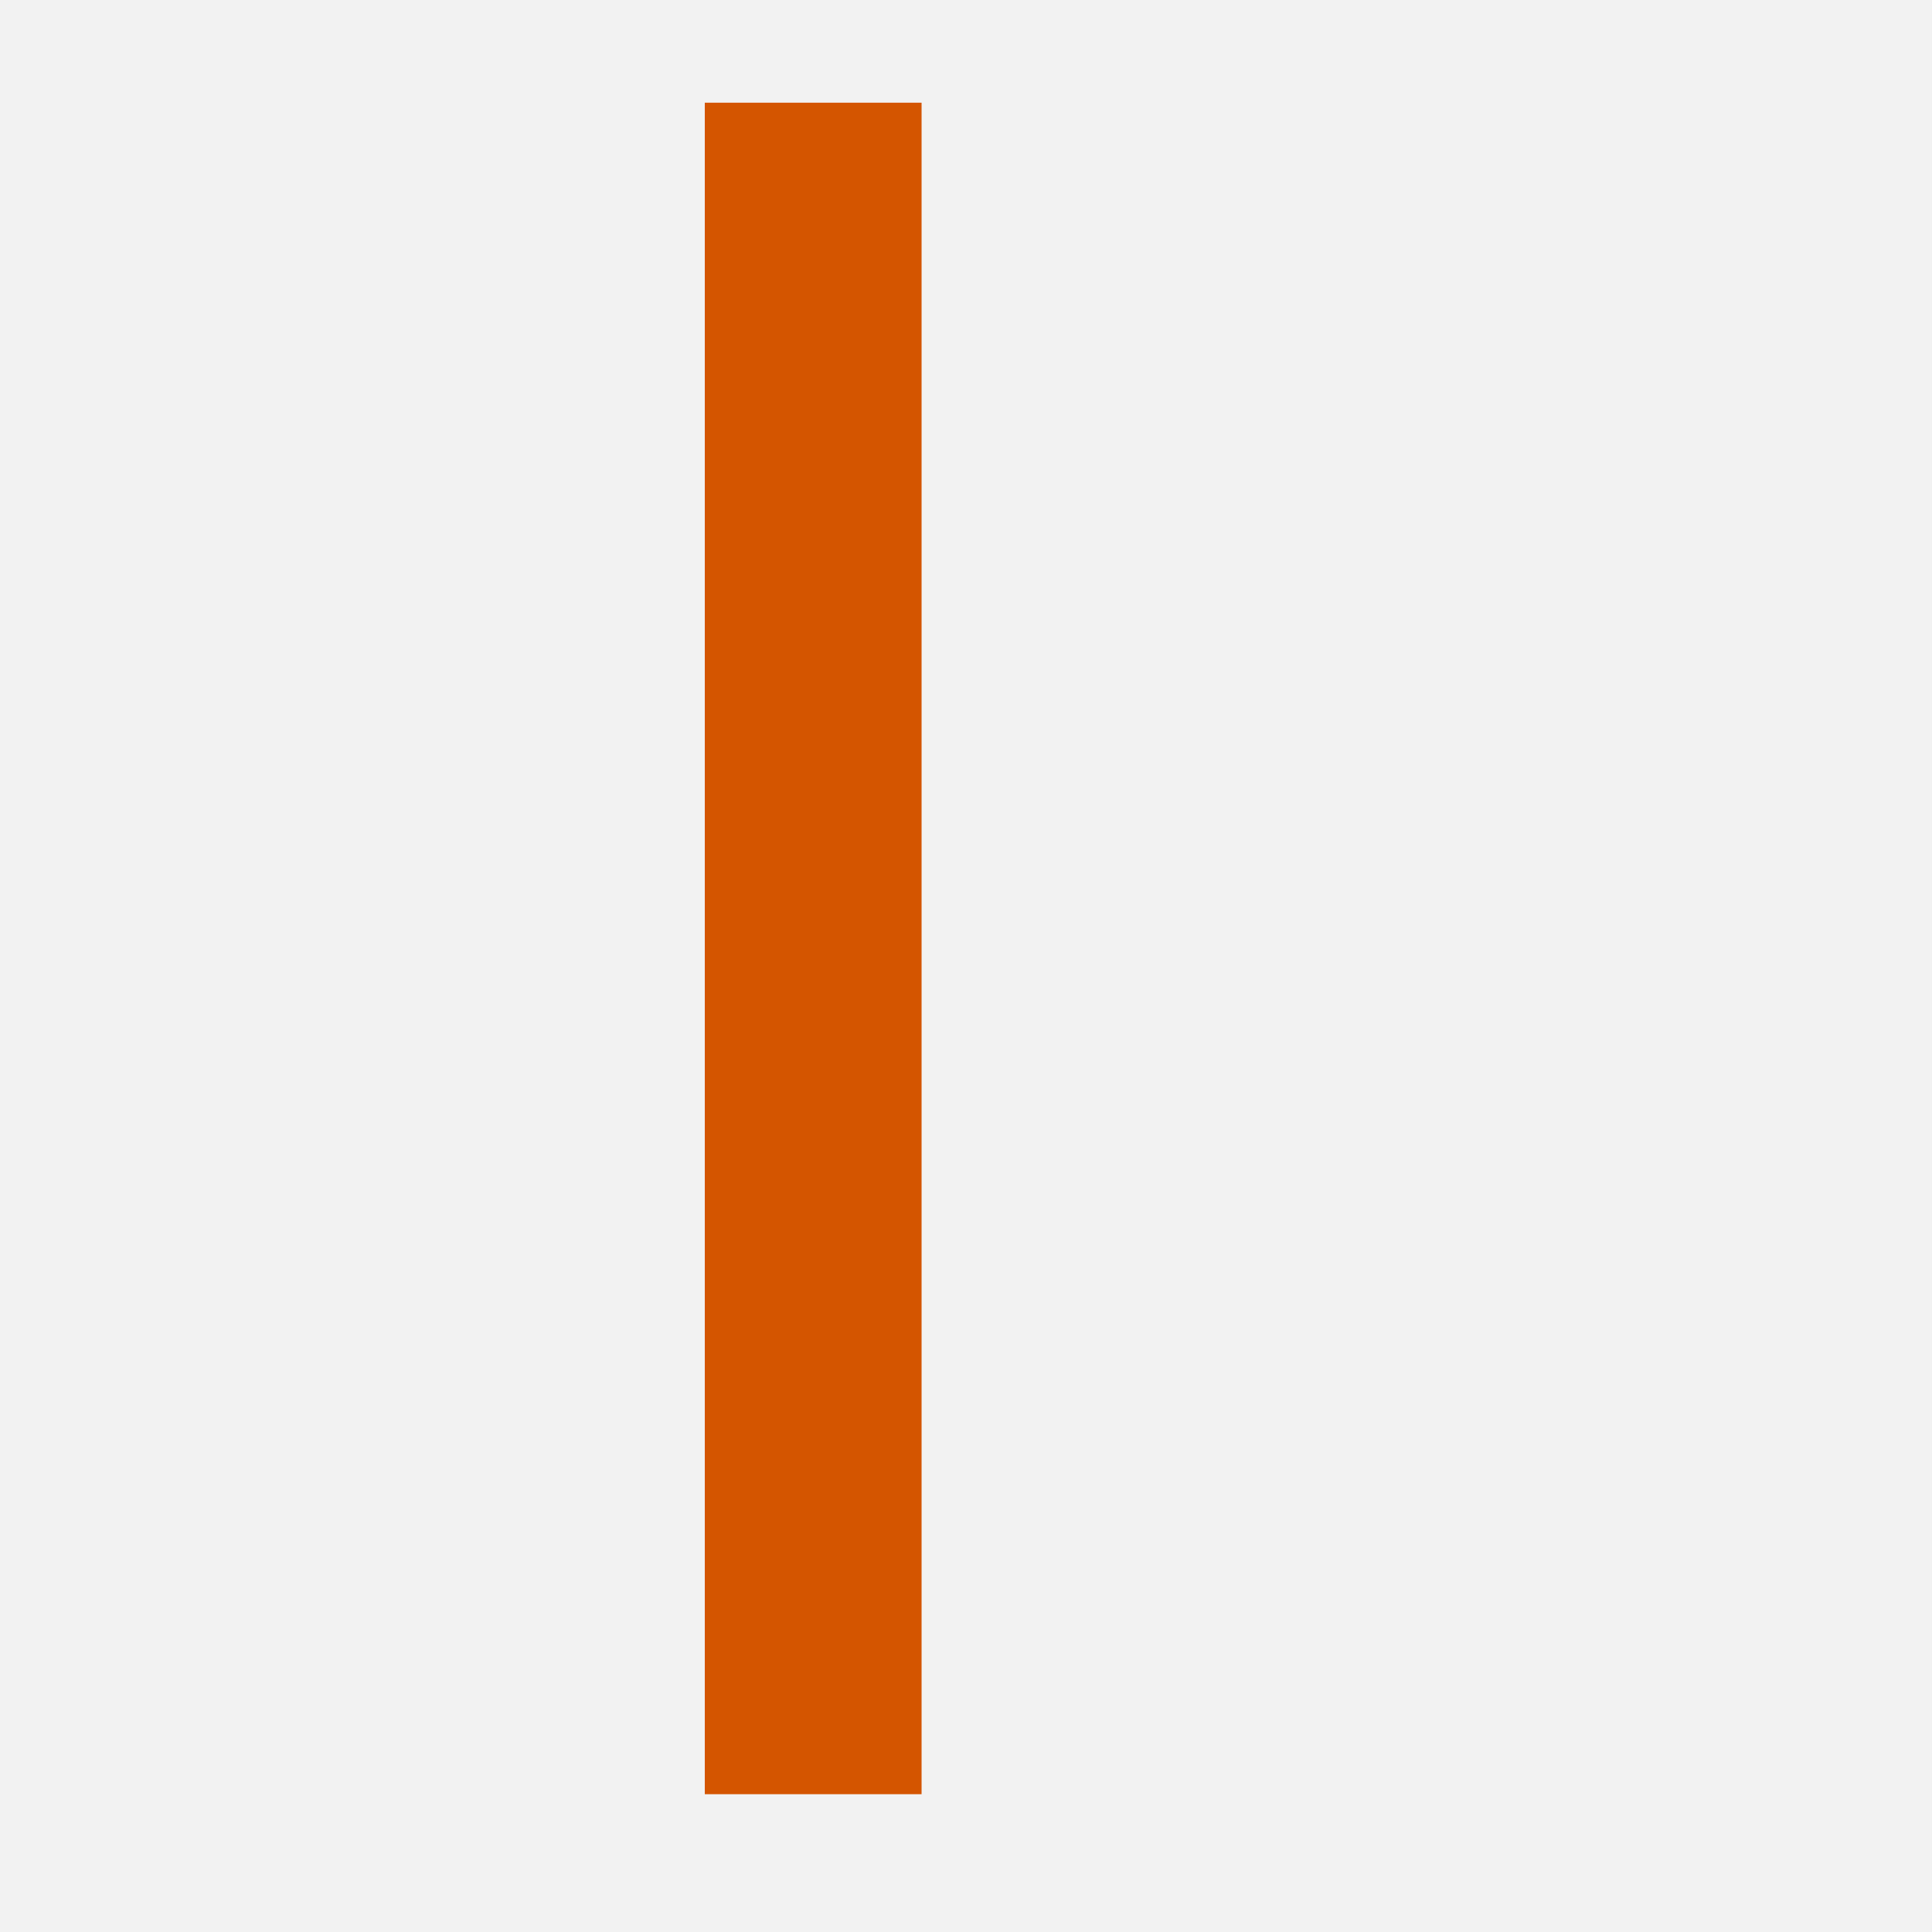
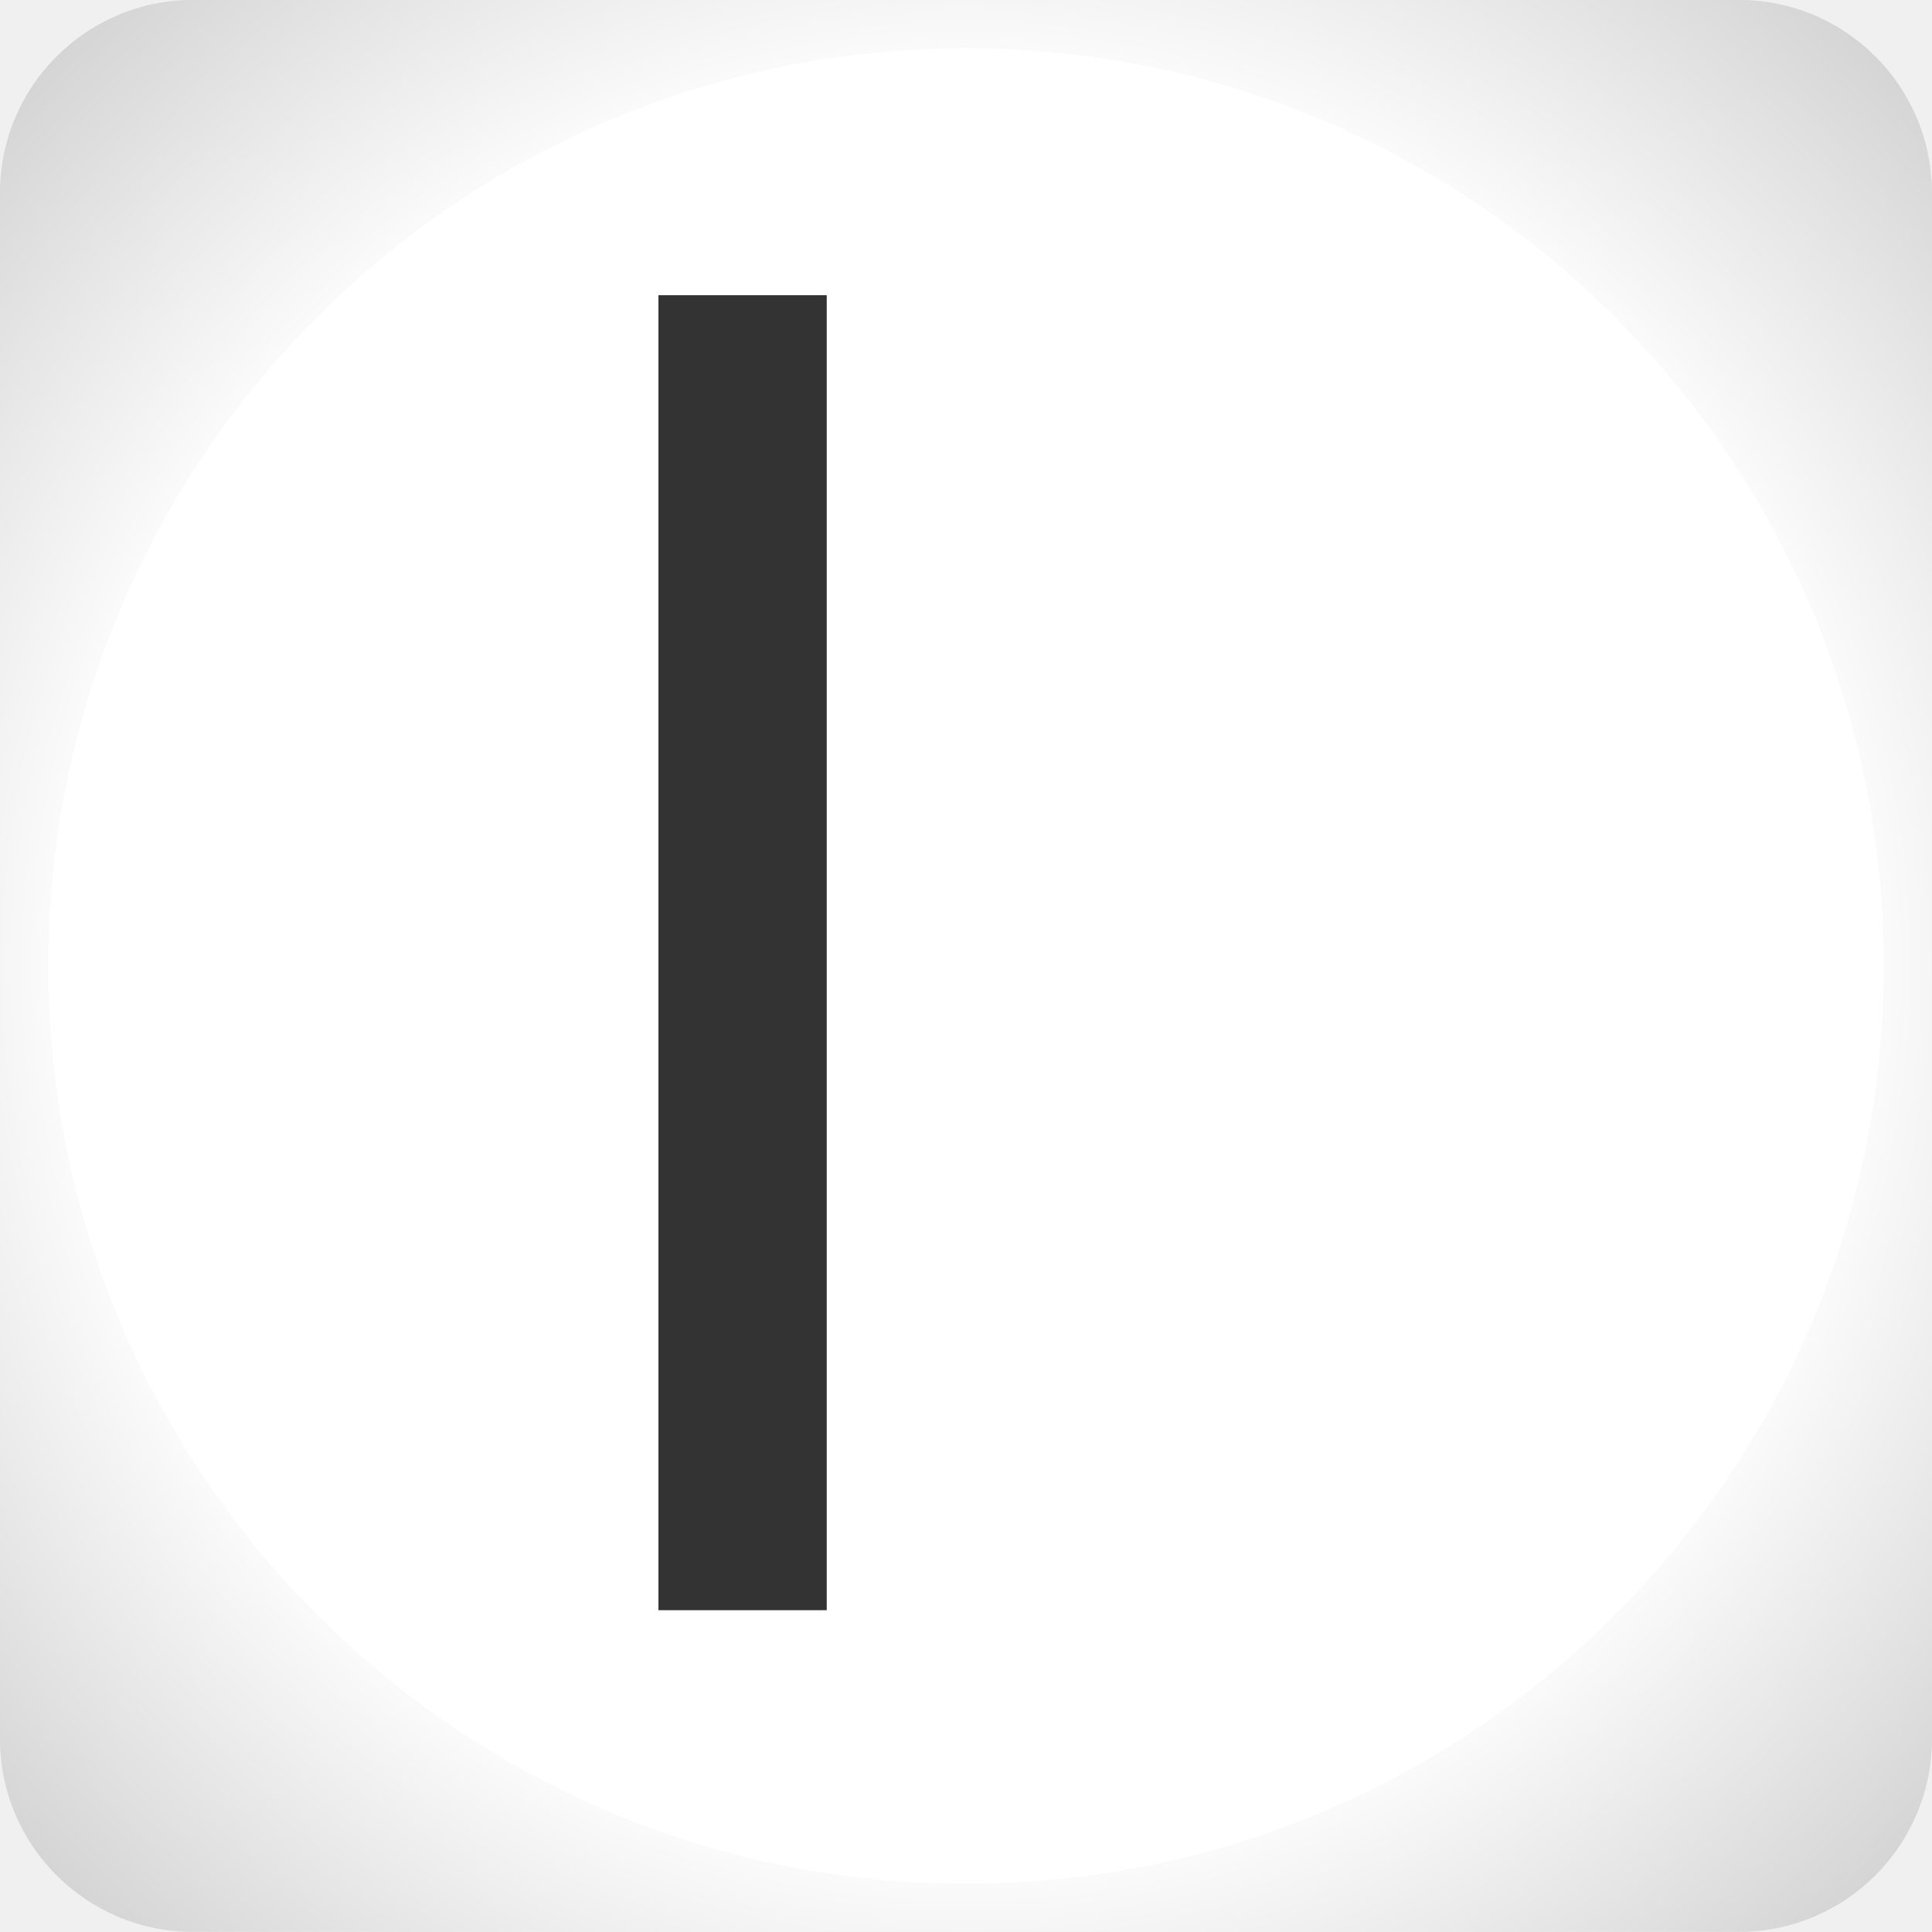
- <svg xmlns="http://www.w3.org/2000/svg" width="10.583mm" height="10.583mm" viewBox="0 0 10.583 10.583" version="1.1" id="svg5">
-   <defs id="defs2" />
-   <g id="layer1" transform="translate(-29.10417,-31.75)">
-     <rect style="fill:#f2f2f2;stroke:none;stroke-width:0.2" id="rect804" width="10.583" height="10.583" x="29.104" y="31.75" />
-     <text xml:space="preserve" style="font-size:1.411px;font-family:sans-serif;-inkscape-font-specification:'sans-serif, Normal';text-align:center;text-anchor:middle;fill:#000000;stroke:none;stroke-width:0.2" x="34.383" y="41.576" id="text808">
-       <tspan id="tspan806" x="34.383" y="41.576" style="font-style:normal;font-variant:normal;font-weight:normal;font-stretch:normal;font-size:12.7px;font-family:'Helvetica Neue';-inkscape-font-specification:'Helvetica Neue, Normal';font-variant-ligatures:normal;font-variant-caps:normal;font-variant-numeric:normal;font-variant-east-asian:normal;fill:#d45500;stroke:none;stroke-width:0.2">I</tspan>
-     </text>
+ <svg xmlns="http://www.w3.org/2000/svg" xmlns:xlink="http://www.w3.org/1999/xlink" width="10.583mm" height="10.583mm" viewBox="0 0 10.583 10.583" version="1.1" id="svg5">
+   <defs id="defs2">
+     <linearGradient id="linearGradient7296">
+       <stop style="stop-color:#ffffff;stop-opacity:1;" offset="0.5" id="stop7292" />
+       <stop style="stop-color:#a7a7a7;stop-opacity:1;" offset="1" id="stop7294" />
+     </linearGradient>
+     <radialGradient xlink:href="#linearGradient7296" id="radialGradient8771" gradientUnits="userSpaceOnUse" gradientTransform="matrix(1.800002,3.1554921e-6,-1.3106211e-6,1.800002,-27.51662,-74.08361)" cx="34.396" cy="92.604" fx="34.396" fy="92.604" r="5.292" />
+     <radialGradient xlink:href="#linearGradient7296" id="radialGradient8773" gradientUnits="userSpaceOnUse" gradientTransform="matrix(1.800002,3.1554921e-6,-1.3106211e-6,1.800002,-27.51662,-74.08361)" cx="34.396" cy="92.604" fx="34.396" fy="92.604" r="5.292" />
+     <radialGradient xlink:href="#linearGradient7296" id="radialGradient8819" gradientUnits="userSpaceOnUse" gradientTransform="matrix(1.800002,3.1554921e-6,-1.3106211e-6,1.800002,-27.51662,-74.08361)" cx="34.396" cy="92.604" fx="34.396" fy="92.604" r="5.292" />
+     <radialGradient xlink:href="#linearGradient7296" id="radialGradient8821" gradientUnits="userSpaceOnUse" gradientTransform="matrix(1.800002,3.1554921e-6,-1.3106211e-6,1.800002,-27.51662,-74.08361)" cx="34.396" cy="92.604" fx="34.396" fy="92.604" r="5.292" />
+     <radialGradient xlink:href="#linearGradient7296" id="radialGradient8867" gradientUnits="userSpaceOnUse" gradientTransform="matrix(1.800002,3.1554921e-6,-1.3106211e-6,1.800002,-27.51662,-74.08361)" cx="34.396" cy="92.604" fx="34.396" fy="92.604" r="5.292" />
+     <radialGradient xlink:href="#linearGradient7296" id="radialGradient8869" gradientUnits="userSpaceOnUse" gradientTransform="matrix(1.800002,3.1554921e-6,-1.3106211e-6,1.800002,-27.51662,-74.08361)" cx="34.396" cy="92.604" fx="34.396" fy="92.604" r="5.292" />
+   </defs>
+   <g id="layer1" transform="translate(-29.10417,-108.4792)">
+     <g id="letter_E" style="display:inline" transform="translate(0,10.58334)">
+       <rect style="fill:url(#radialGradient8773);fill-opacity:1;stroke:none;stroke-width:0.2" id="rect8727" width="10.583" height="10.583" x="29.104" y="87.312" ry="1.058" rx="1.058" />
+       <ellipse style="fill:#ffffff;fill-opacity:1;stroke:none;stroke-width:0.2" id="ellipse8729" cx="34.396" cy="92.604" rx="5.027" ry="5.027" />
+       <text xml:space="preserve" style="font-size:1.411px;font-family:sans-serif;-inkscape-font-specification:'sans-serif, Normal';text-align:center;text-anchor:middle;fill:#333333;stroke:none;stroke-width:0.2" x="34.386" y="96.131" id="text8733">
+         <tspan id="tspan8731" x="34.386" y="96.131" style="font-style:normal;font-variant:normal;font-weight:normal;font-stretch:normal;font-size:9.878px;font-family:'Helvetica Neue';-inkscape-font-specification:'Helvetica Neue, Normal';font-variant-ligatures:normal;font-variant-caps:normal;font-variant-numeric:normal;font-variant-east-asian:normal;fill:#333333;stroke:none;stroke-width:0.2">E</tspan>
+       </text>
+     </g>
+     <g id="g8745" style="display:inline" transform="translate(10.58333,10.58334)">
+       <rect style="fill:url(#radialGradient8771);fill-opacity:1;stroke:none;stroke-width:0.2" id="rect8737" width="10.583" height="10.583" x="29.104" y="87.312" ry="1.058" rx="1.058" />
+       <ellipse style="fill:#ffffff;fill-opacity:1;stroke:none;stroke-width:0.2" id="ellipse8739" cx="34.396" cy="92.604" rx="5.027" ry="5.027" />
+       <text xml:space="preserve" style="font-size:1.411px;font-family:sans-serif;-inkscape-font-specification:'sans-serif, Normal';text-align:center;text-anchor:middle;fill:#333333;stroke:none;stroke-width:0.2" x="34.386" y="96.131" id="text8743">
+         <tspan id="tspan8741" x="34.386" y="96.131" style="font-style:normal;font-variant:normal;font-weight:normal;font-stretch:normal;font-size:9.878px;font-family:'Helvetica Neue';-inkscape-font-specification:'Helvetica Neue, Normal';font-variant-ligatures:normal;font-variant-caps:normal;font-variant-numeric:normal;font-variant-east-asian:normal;fill:#333333;stroke:none;stroke-width:0.2">F</tspan>
+       </text>
+     </g>
+     <g id="letter_I" style="display:inline" transform="translate(-1.0724922e-7,21.16667)">
+       <rect style="fill:url(#radialGradient8821);fill-opacity:1;stroke:none;stroke-width:0.2" id="rect8775" width="10.583" height="10.583" x="29.104" y="87.312" ry="1.058" rx="1.058" />
+       <ellipse style="fill:#ffffff;fill-opacity:1;stroke:none;stroke-width:0.2" id="ellipse8777" cx="34.396" cy="92.604" rx="5.027" ry="5.027" />
+       <text xml:space="preserve" style="font-size:1.411px;font-family:sans-serif;-inkscape-font-specification:'sans-serif, Normal';text-align:center;text-anchor:middle;fill:#333333;stroke:none;stroke-width:0.2" x="34.386" y="96.131" id="text8781">
+         <tspan id="tspan8779" x="34.386" y="96.131" style="font-style:normal;font-variant:normal;font-weight:normal;font-stretch:normal;font-size:9.878px;font-family:'Helvetica Neue';-inkscape-font-specification:'Helvetica Neue, Normal';font-variant-ligatures:normal;font-variant-caps:normal;font-variant-numeric:normal;font-variant-east-asian:normal;fill:#333333;stroke:none;stroke-width:0.2">I</tspan>
+       </text>
+     </g>
+     <g id="letter_L" style="display:inline" transform="translate(10.58333,21.16667)">
+       <rect style="fill:url(#radialGradient8819);fill-opacity:1;stroke:none;stroke-width:0.2" id="rect8785" width="10.583" height="10.583" x="29.104" y="87.312" ry="1.058" rx="1.058" />
+       <ellipse style="fill:#ffffff;fill-opacity:1;stroke:none;stroke-width:0.2" id="ellipse8787" cx="34.396" cy="92.604" rx="5.027" ry="5.027" />
+       <text xml:space="preserve" style="font-size:1.411px;font-family:sans-serif;-inkscape-font-specification:'sans-serif, Normal';text-align:center;text-anchor:middle;fill:#333333;stroke:none;stroke-width:0.2" x="34.386" y="96.131" id="text8791">
+         <tspan id="tspan8789" x="34.386" y="96.131" style="font-style:normal;font-variant:normal;font-weight:normal;font-stretch:normal;font-size:9.878px;font-family:'Helvetica Neue';-inkscape-font-specification:'Helvetica Neue, Normal';font-variant-ligatures:normal;font-variant-caps:normal;font-variant-numeric:normal;font-variant-east-asian:normal;fill:#333333;stroke:none;stroke-width:0.2">L</tspan>
+       </text>
+     </g>
+     <g id="g8831" style="display:inline" transform="translate(5.3455919e-7,31.75)">
+       <rect style="fill:url(#radialGradient8869);fill-opacity:1;stroke:none;stroke-width:0.2" id="rect8823" width="10.583" height="10.583" x="29.104" y="87.312" ry="1.058" rx="1.058" />
+       <ellipse style="fill:#ffffff;fill-opacity:1;stroke:none;stroke-width:0.2" id="ellipse8825" cx="34.396" cy="92.604" rx="5.027" ry="5.027" />
+       <text xml:space="preserve" style="font-size:1.411px;font-family:sans-serif;-inkscape-font-specification:'sans-serif, Normal';text-align:center;text-anchor:middle;fill:#333333;stroke:none;stroke-width:0.2" x="34.386" y="96.131" id="text8829">
+         <tspan id="tspan8827" x="34.386" y="96.131" style="font-style:normal;font-variant:normal;font-weight:normal;font-stretch:normal;font-size:9.878px;font-family:'Helvetica Neue';-inkscape-font-specification:'Helvetica Neue, Normal';font-variant-ligatures:normal;font-variant-caps:normal;font-variant-numeric:normal;font-variant-east-asian:normal;fill:#333333;stroke:none;stroke-width:0.2">O</tspan>
+       </text>
+     </g>
+     <g id="letter_P" style="display:inline" transform="translate(10.58333,31.75)">
+       <rect style="fill:url(#radialGradient8867);fill-opacity:1;stroke:none;stroke-width:0.2" id="rect8833" width="10.583" height="10.583" x="29.104" y="87.312" ry="1.058" rx="1.058" />
+       <ellipse style="fill:#ffffff;fill-opacity:1;stroke:none;stroke-width:0.2" id="ellipse8835" cx="34.396" cy="92.604" rx="5.027" ry="5.027" />
+       <text xml:space="preserve" style="font-size:1.411px;font-family:sans-serif;-inkscape-font-specification:'sans-serif, Normal';text-align:center;text-anchor:middle;fill:#333333;stroke:none;stroke-width:0.2" x="34.386" y="96.131" id="text8839">
+         <tspan id="tspan8837" x="34.386" y="96.131" style="font-style:normal;font-variant:normal;font-weight:normal;font-stretch:normal;font-size:9.878px;font-family:'Helvetica Neue';-inkscape-font-specification:'Helvetica Neue, Normal';font-variant-ligatures:normal;font-variant-caps:normal;font-variant-numeric:normal;font-variant-east-asian:normal;fill:#333333;stroke:none;stroke-width:0.2">P</tspan>
+       </text>
+     </g>
  </g>
</svg>
